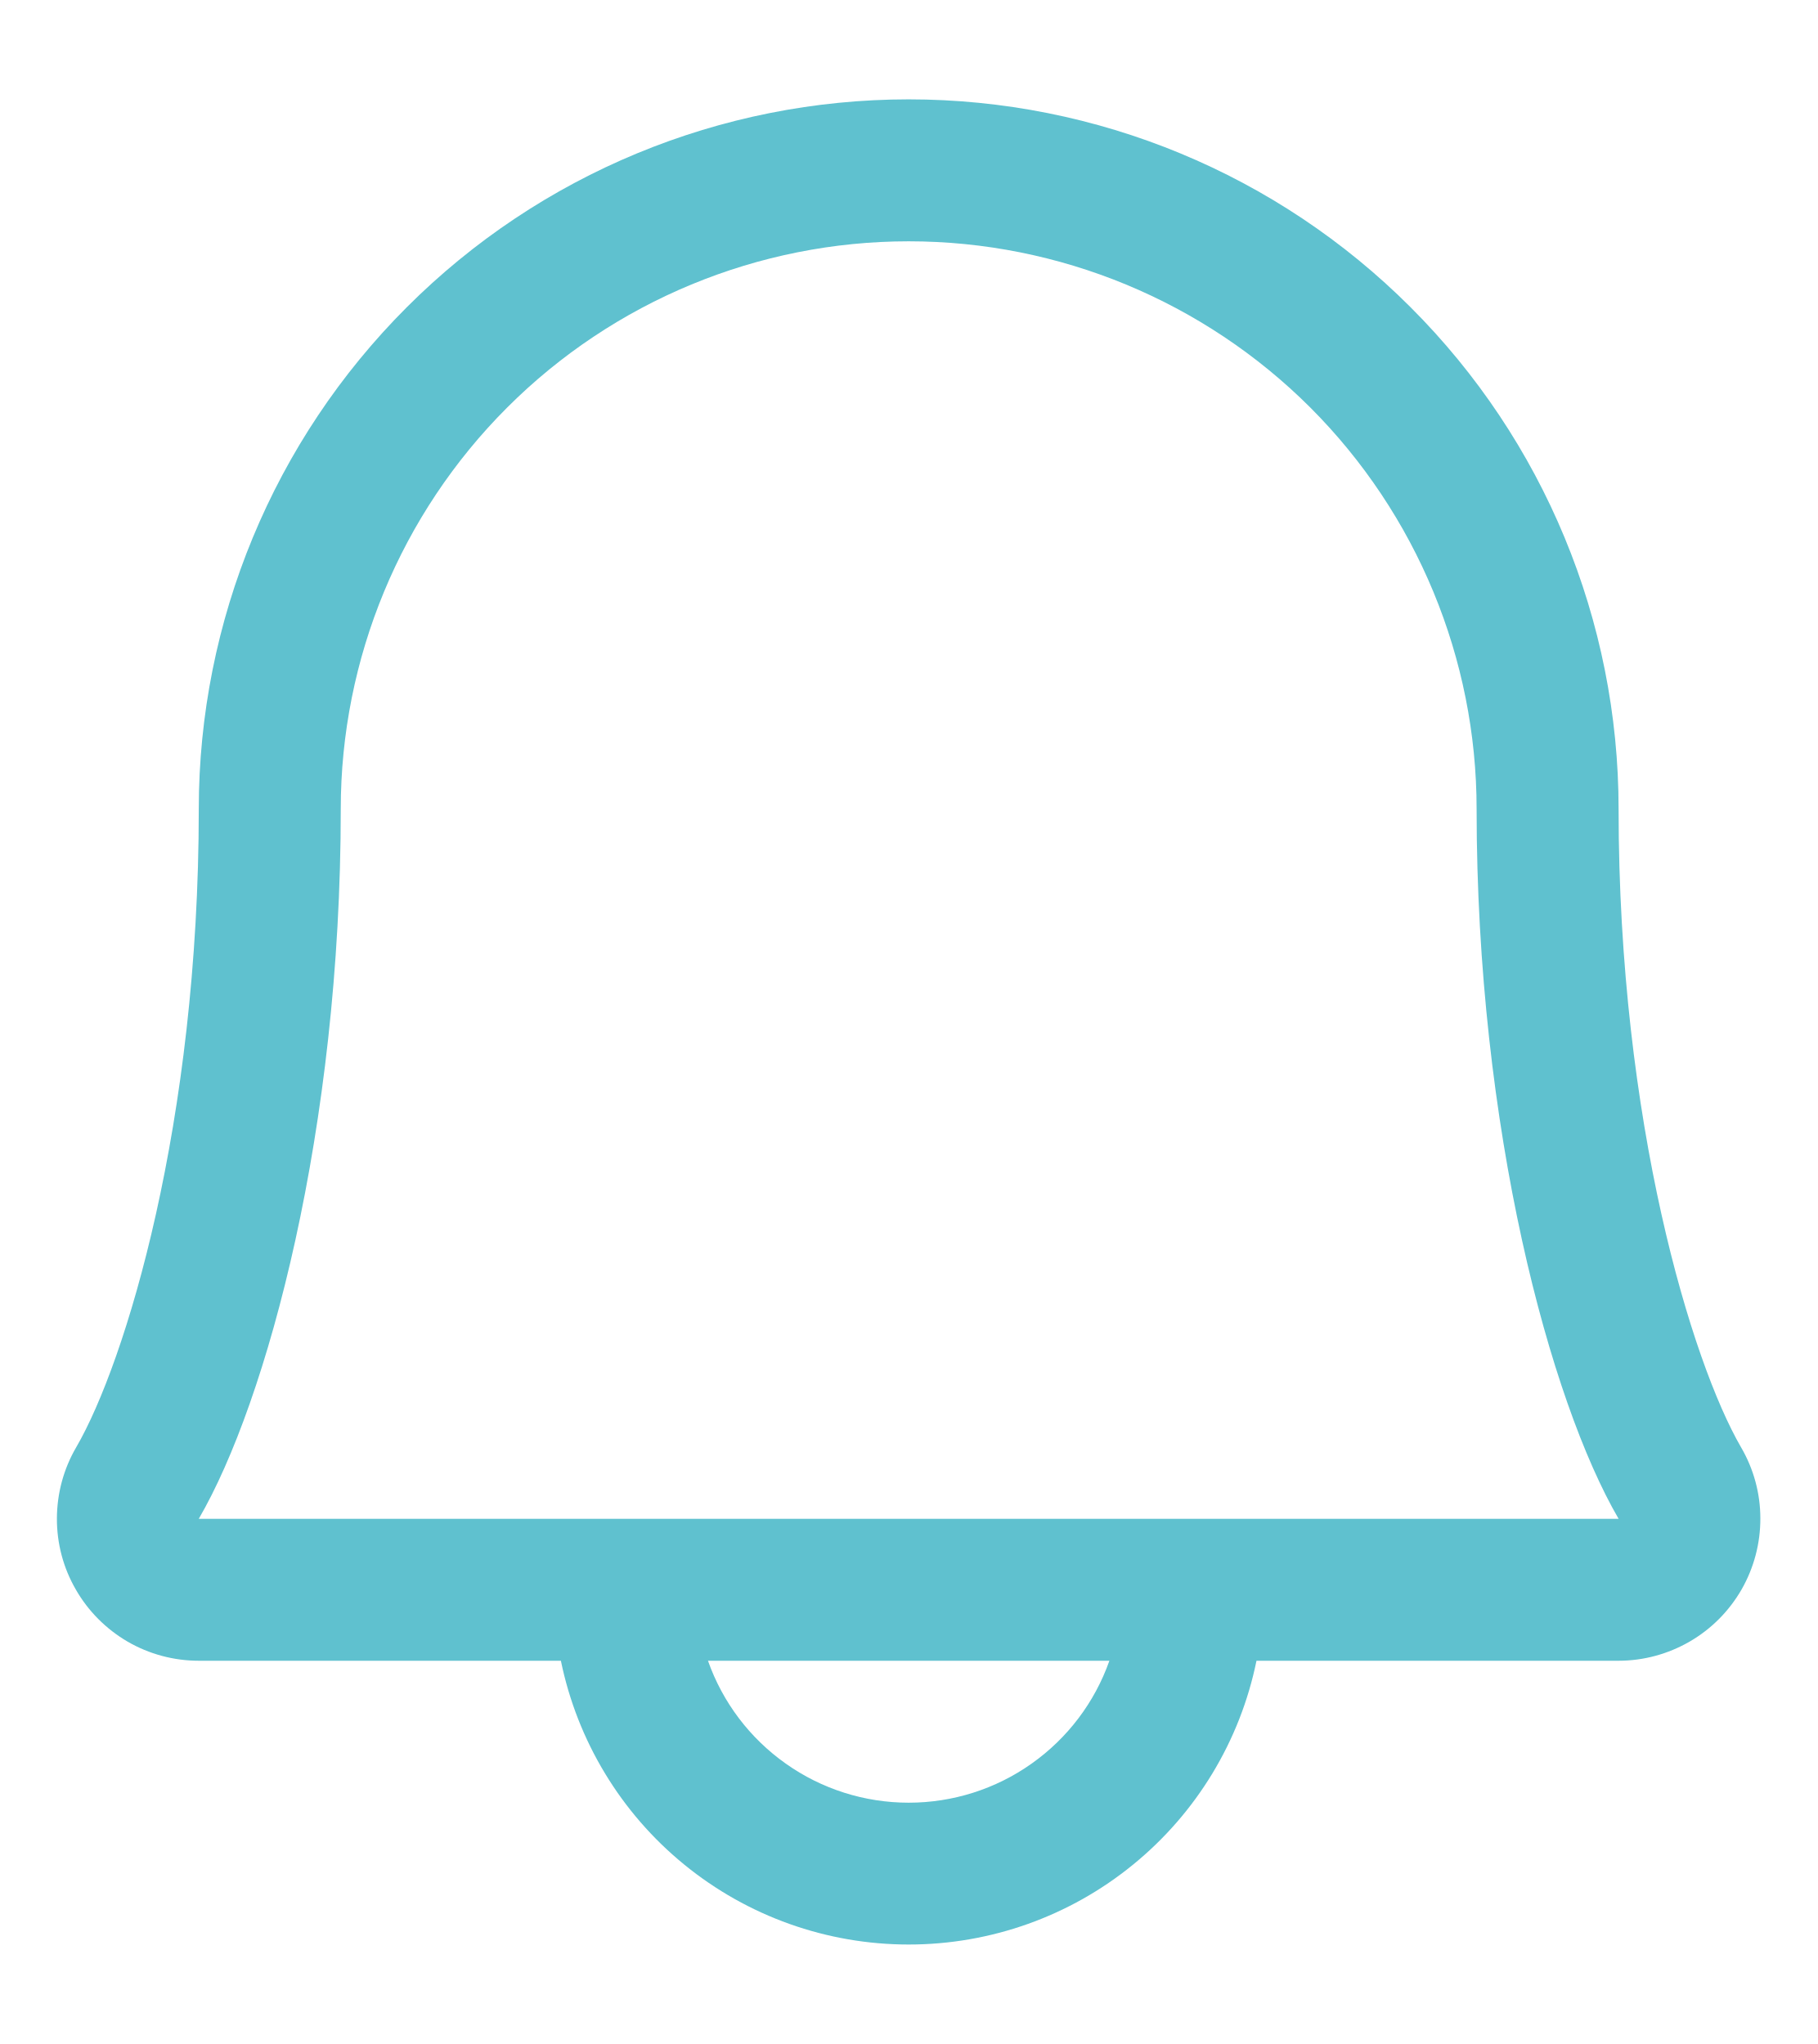
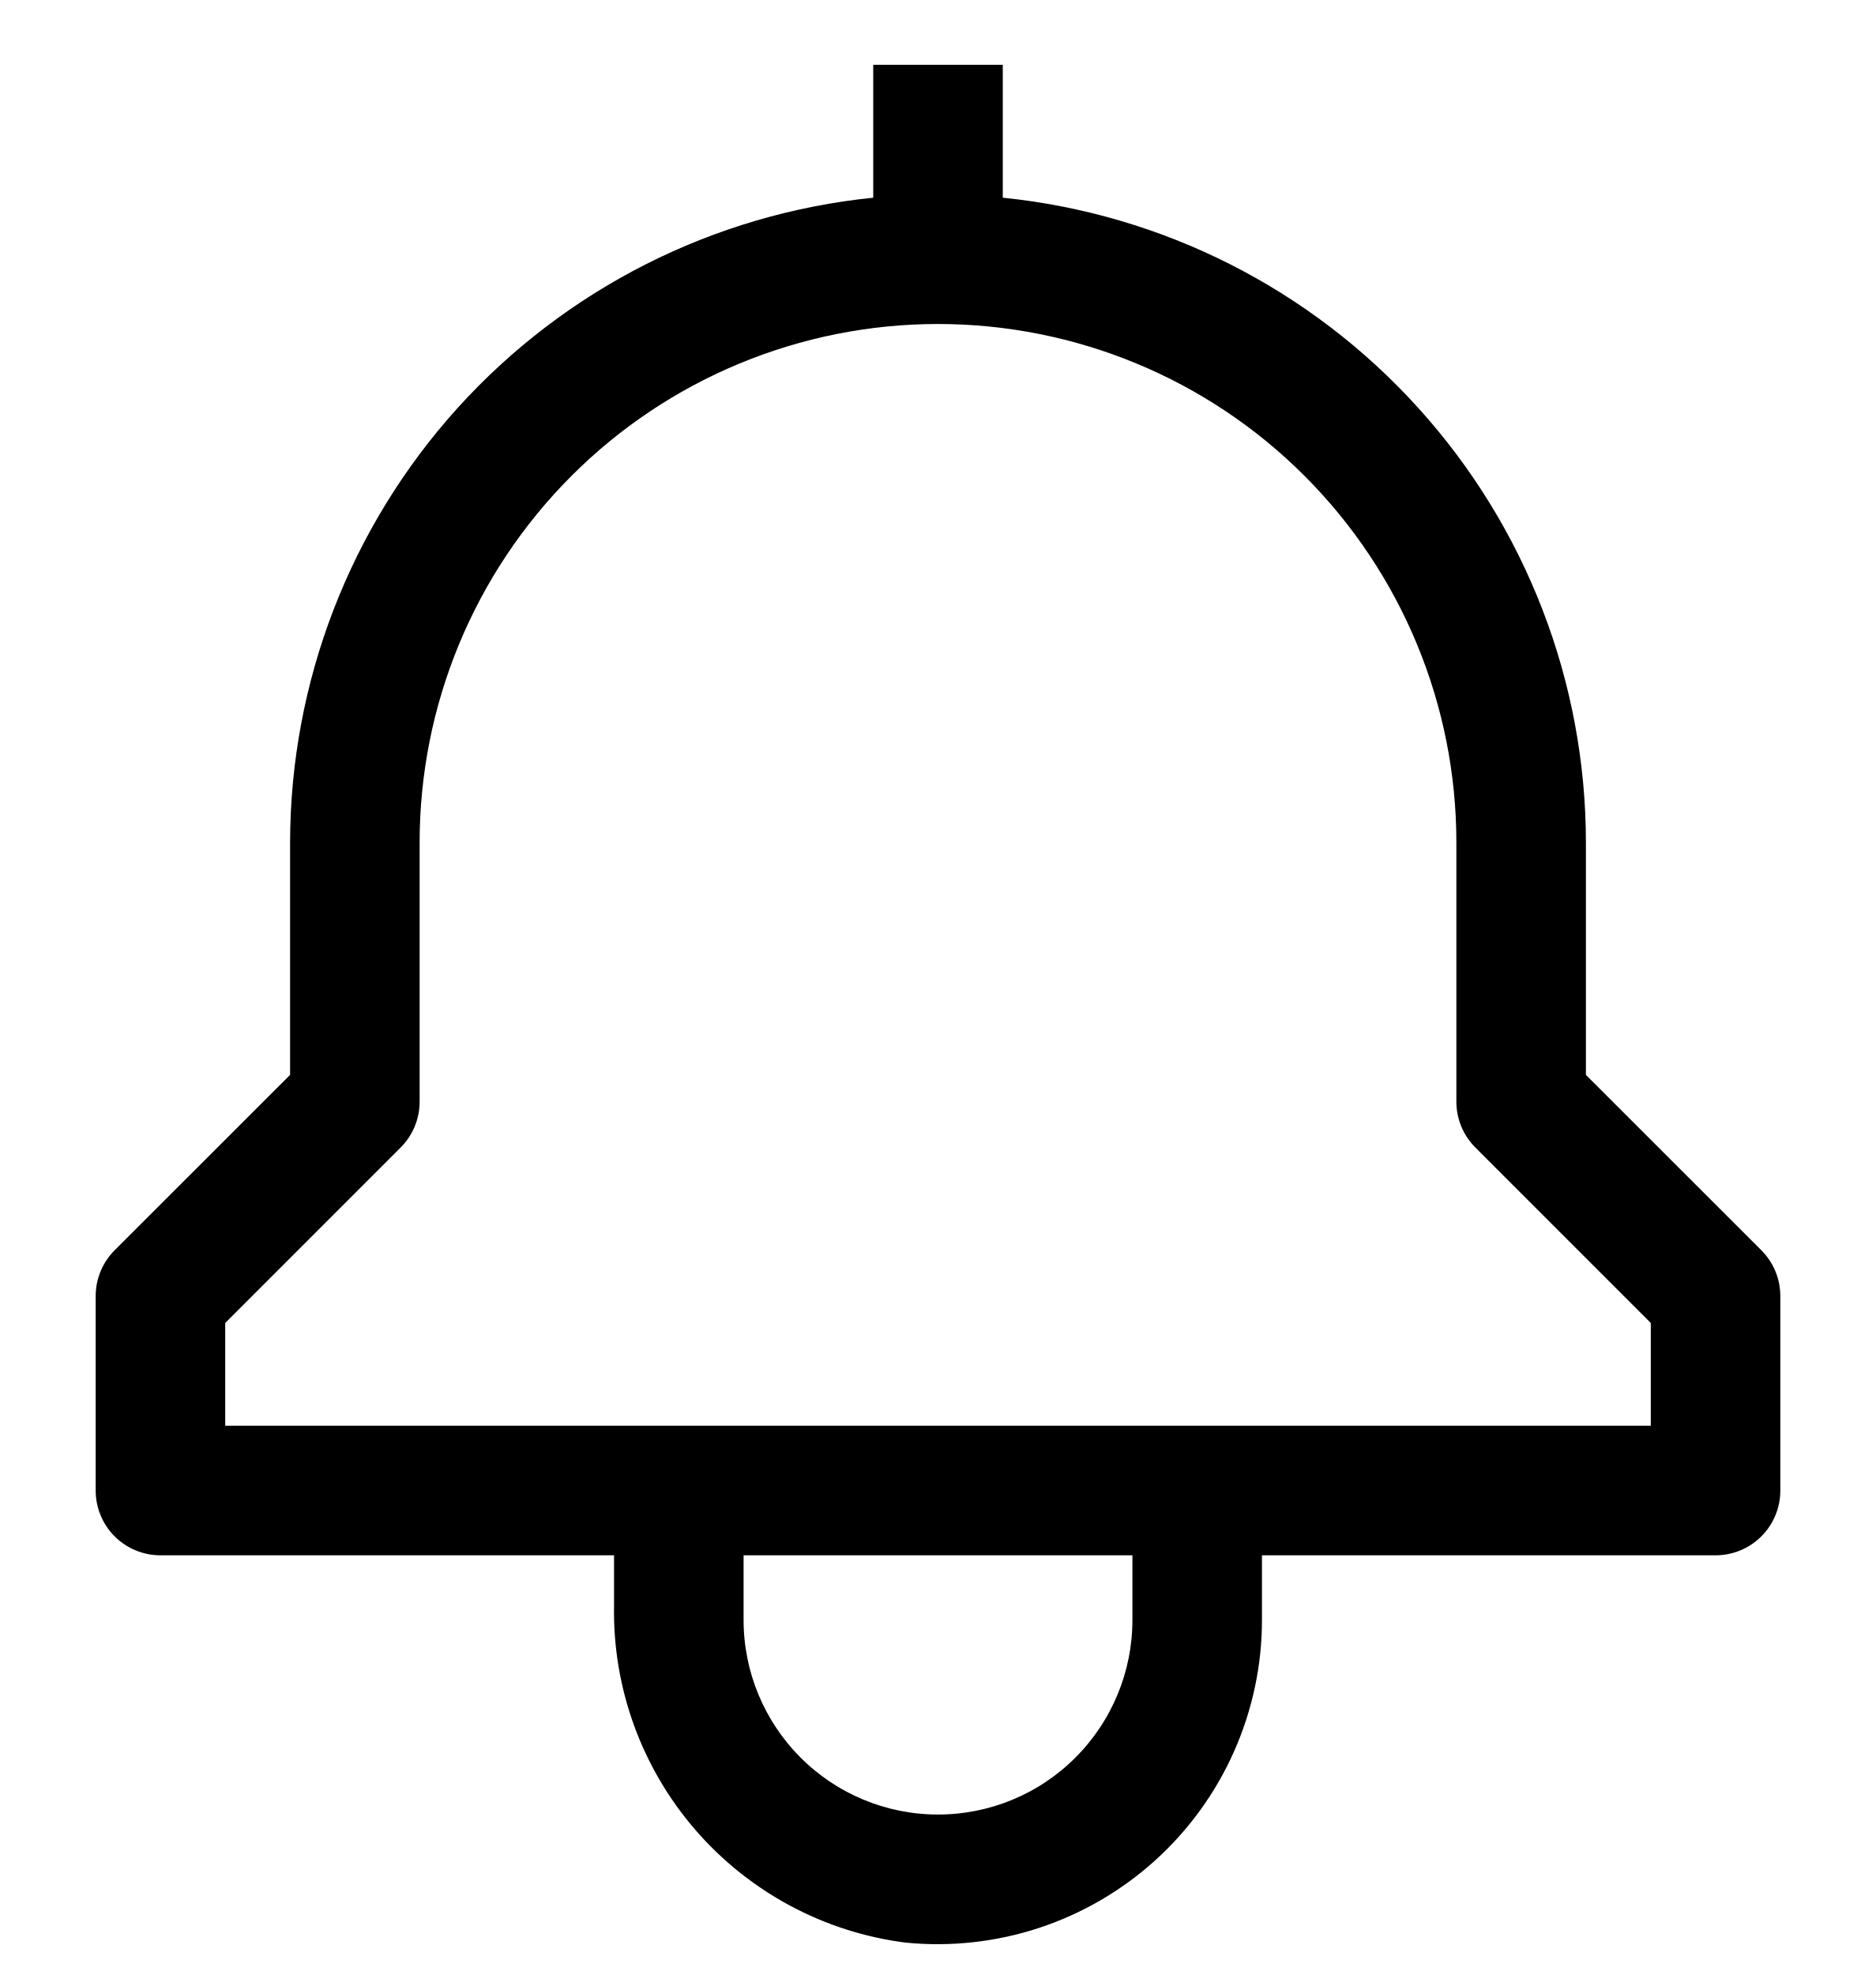
- <svg xmlns="http://www.w3.org/2000/svg" width="16" height="18" viewBox="0 0 16 18" fill="none">
-   <path d="M15.328 12.745C14.895 11.998 14.25 9.885 14.25 7.125C14.25 5.467 13.592 3.878 12.419 2.706C11.247 1.533 9.658 0.875 8 0.875C6.342 0.875 4.753 1.533 3.581 2.706C2.409 3.878 1.75 5.467 1.75 7.125C1.75 9.886 1.105 11.998 0.671 12.745C0.56 12.935 0.502 13.151 0.501 13.371C0.5 13.591 0.557 13.807 0.667 13.997C0.776 14.188 0.934 14.346 1.124 14.457C1.314 14.567 1.53 14.625 1.75 14.625H4.938C5.083 15.331 5.466 15.965 6.024 16.42C6.582 16.876 7.28 17.124 8 17.124C8.72 17.124 9.418 16.876 9.976 16.42C10.534 15.965 10.918 15.331 11.062 14.625H14.25C14.47 14.625 14.686 14.566 14.876 14.456C15.066 14.346 15.223 14.188 15.333 13.997C15.442 13.806 15.499 13.59 15.498 13.37C15.498 13.151 15.439 12.935 15.328 12.745ZM8 15.875C7.612 15.875 7.234 15.755 6.918 15.531C6.601 15.307 6.362 14.991 6.233 14.625H9.767C9.638 14.991 9.399 15.307 9.082 15.531C8.766 15.755 8.388 15.875 8 15.875ZM1.75 13.375C2.352 12.341 3 9.944 3 7.125C3 5.799 3.527 4.527 4.465 3.589C5.402 2.652 6.674 2.125 8 2.125C9.326 2.125 10.598 2.652 11.536 3.589C12.473 4.527 13 5.799 13 7.125C13 9.941 13.647 12.338 14.25 13.375H1.75Z" fill="#5FC1CF" />
+ <svg xmlns="http://www.w3.org/2000/svg" width="19" height="20" viewBox="0 0 19 20" fill="none">
+   <path d="M17.839 12.661L16.062 10.885V8.531C16.061 6.905 15.456 5.337 14.364 4.131C13.274 2.925 11.774 2.166 10.156 2.002V0.656H8.844V2.002C7.226 2.166 5.726 2.925 4.635 4.131C3.545 5.337 2.94 6.905 2.938 8.531V10.885L1.161 12.661C1.038 12.784 0.969 12.951 0.969 13.125V15.094C0.969 15.268 1.038 15.435 1.161 15.558C1.284 15.681 1.451 15.75 1.625 15.75H6.219V16.26C6.204 17.092 6.498 17.901 7.043 18.531C7.588 19.16 8.346 19.567 9.172 19.672C9.628 19.717 10.089 19.666 10.524 19.523C10.96 19.379 11.36 19.146 11.7 18.839C12.04 18.531 12.312 18.156 12.498 17.737C12.684 17.318 12.781 16.865 12.781 16.406V15.75H17.375C17.549 15.75 17.716 15.681 17.839 15.558C17.962 15.435 18.031 15.268 18.031 15.094V13.125C18.031 12.951 17.962 12.784 17.839 12.661ZM11.469 16.406C11.469 16.928 11.261 17.429 10.892 17.798C10.523 18.168 10.022 18.375 9.5 18.375C8.978 18.375 8.477 18.168 8.108 17.798C7.739 17.429 7.531 16.928 7.531 16.406V15.75H11.469V16.406ZM16.719 14.438H2.281V13.397L4.058 11.62C4.181 11.497 4.25 11.33 4.25 11.156V8.531C4.25 7.139 4.803 5.804 5.788 4.819C6.772 3.834 8.108 3.281 9.5 3.281C10.892 3.281 12.228 3.834 13.212 4.819C14.197 5.804 14.75 7.139 14.75 8.531V11.156C14.75 11.33 14.819 11.497 14.942 11.62L16.719 13.397V14.438Z" fill="black" />
</svg>
